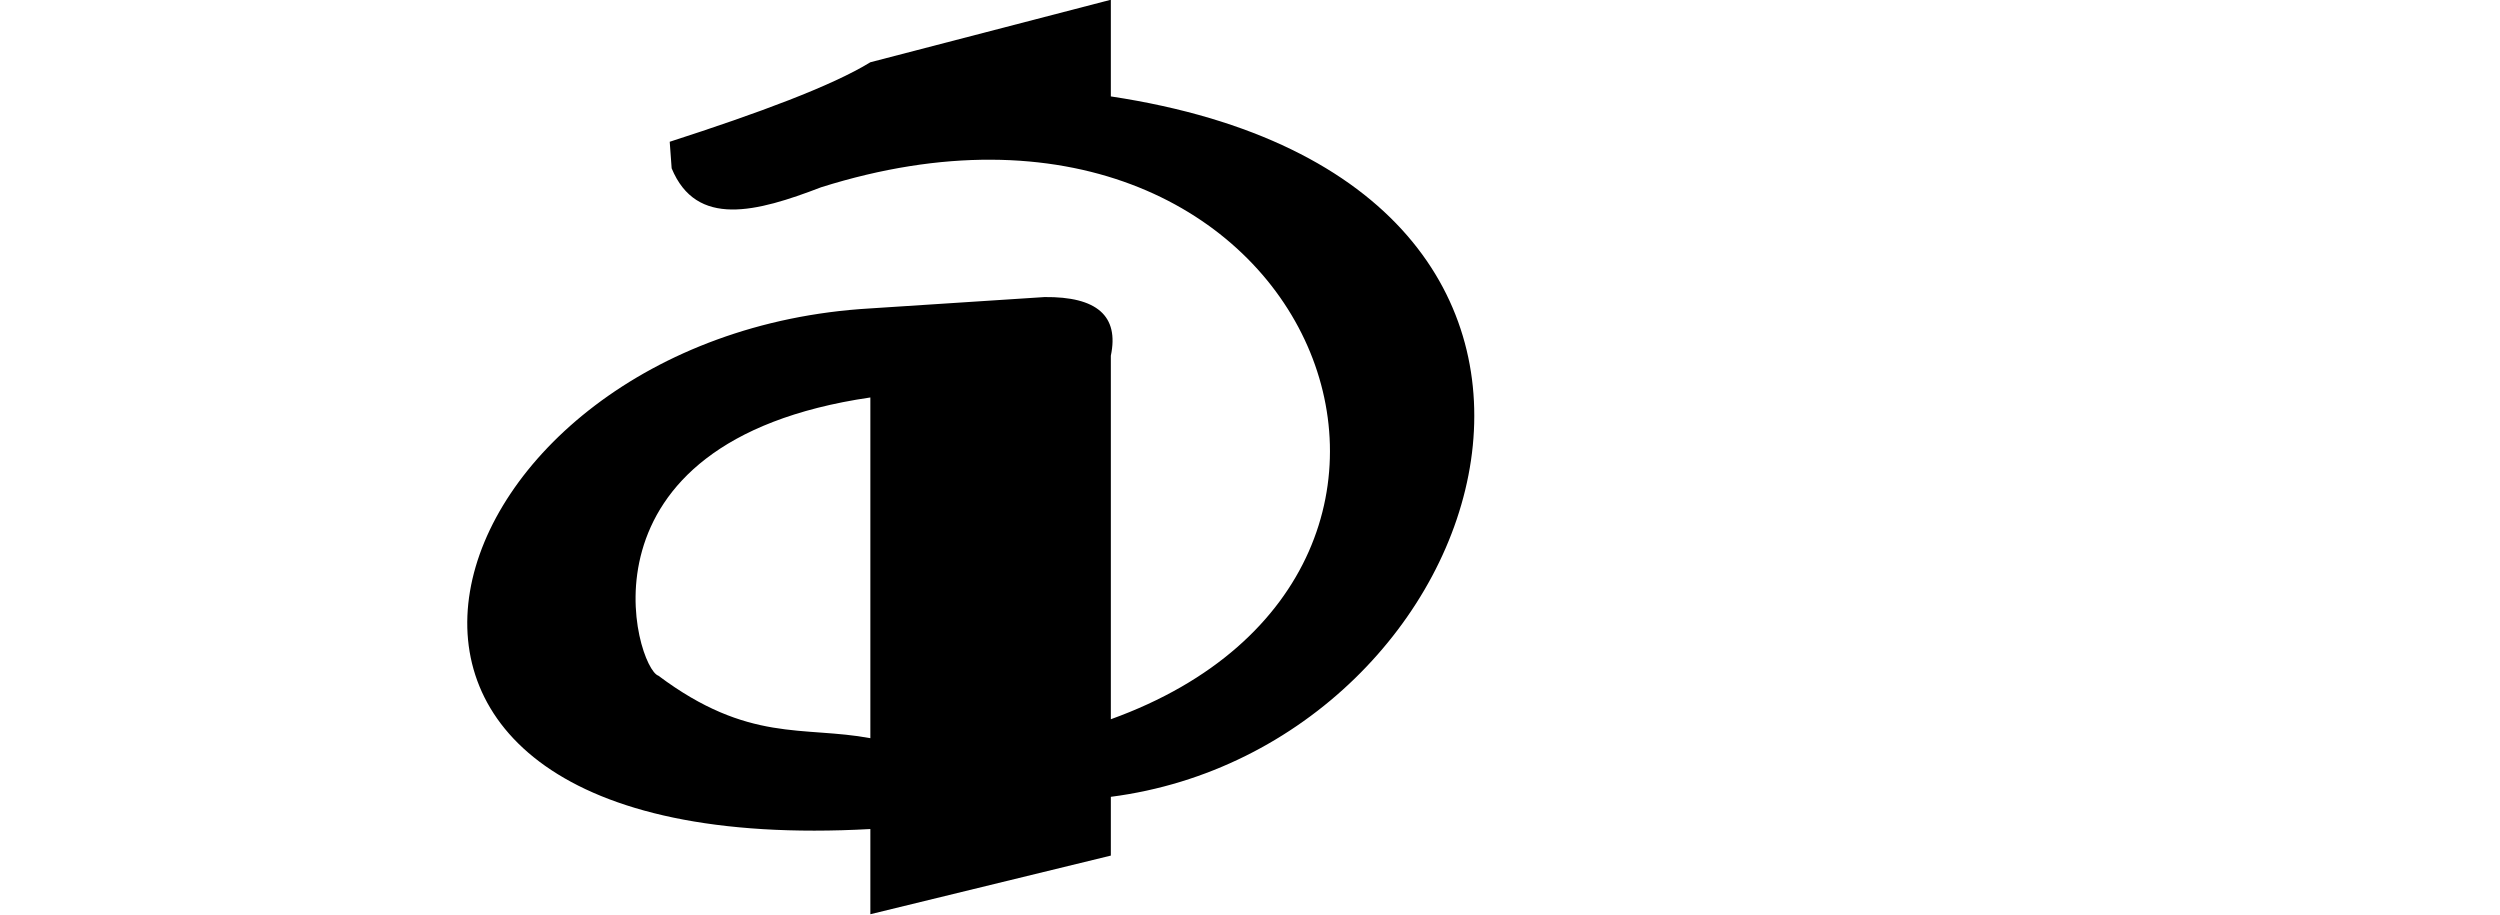
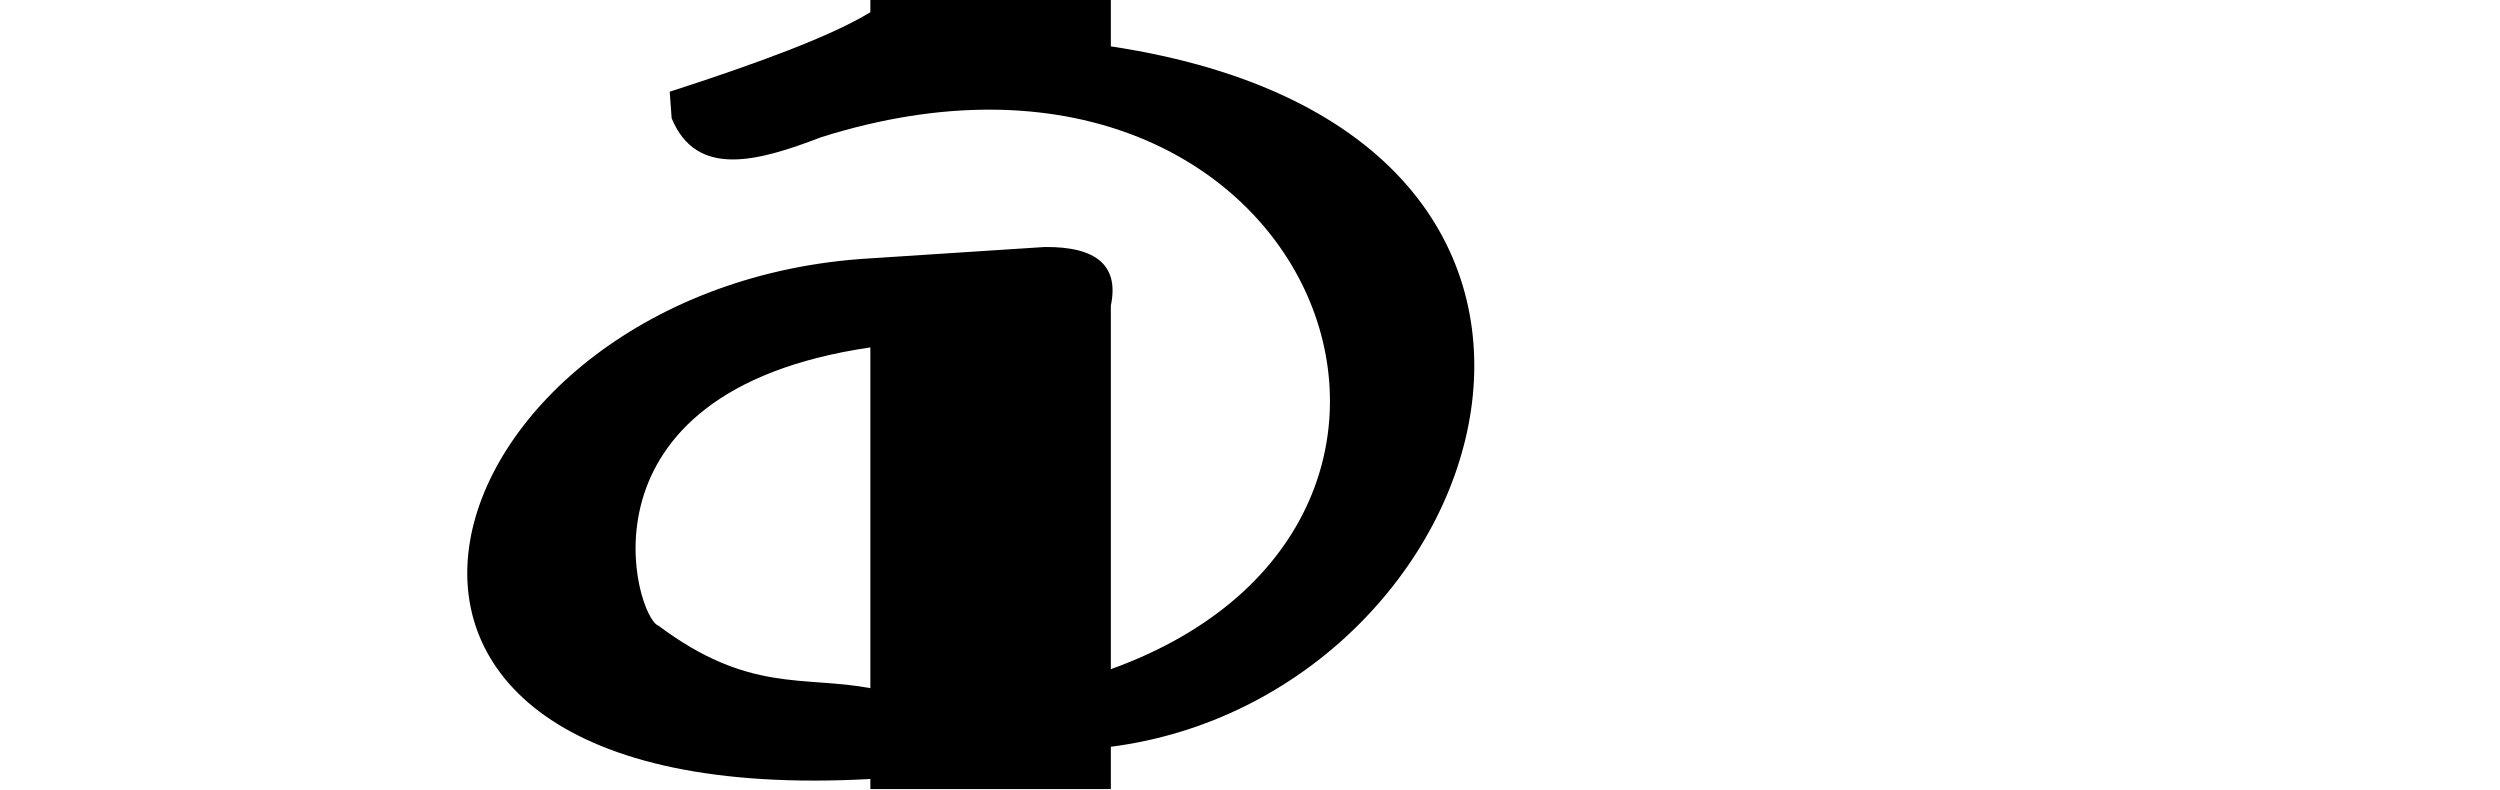
- <svg xmlns="http://www.w3.org/2000/svg" width="2048" height="749.13" id="svg3218" version="1.1">
+ <svg xmlns="http://www.w3.org/2000/svg" width="2048" height="646.41" id="svg3218" version="1.1">
  <defs id="defs3220" />
-   <g id="layer1" transform="translate(0,-303.2322)">
-     <path style="fill:#000000;stroke:none" d="M 910,303.025 713,354.23 c -31.565,19.39 -91.589,41.626 -164.37,65.137 l 1.589,21.753 c 20.244,48.94 69.619,35.834 122.453,15.52 C 1073.801,330.252 1248.514,770.32 910,892.436 l 0,-297.822 c 6.879,-32.675 -11.509,-48.439 -54.261,-48.028 L 713,555.874 c -364.662,21.104 -509.968,454.754 0,426.507 l 0,69.781 197,-48.028 0,-48.15 c 317.122,-40.885 469.592,-502.645 0,-573.768 l 0,-79.191 z m -197,325.808 0,279.124 C 657.942,897.721 613.183,912.064 539.342,856.751 521.113,850.963 464.17,665.241 713,628.832 z" id="path3202" />
+   <g id="layer1" transform="translate(0,-405.9522)">
+     <path style="fill:#000000;stroke:none" d="m 910,405.948 -197,0 0,10 c -31.565,19.39 -91.589,41.626 -164.37,65.137 l 1.589,21.753 c 20.244,48.94 69.619,35.834 122.453,15.52 C 1073.801,391.969 1248.514,832.037 910,954.153 l 0,-297.822 c 6.879,-32.675 -11.509,-48.439 -54.261,-48.028 L 713,617.592 c -364.662,21.104 -509.968,454.754 0,426.507 l 0,8.264 197,0 0,-34.66 c 317.122,-40.885 469.592,-502.645 0,-573.768 z m -197,284.602 0,279.124 C 657.942,959.438 613.183,973.782 539.342,918.469 521.113,912.68 464.17,726.959 713,690.55 z" id="path3202" />
  </g>
</svg>
